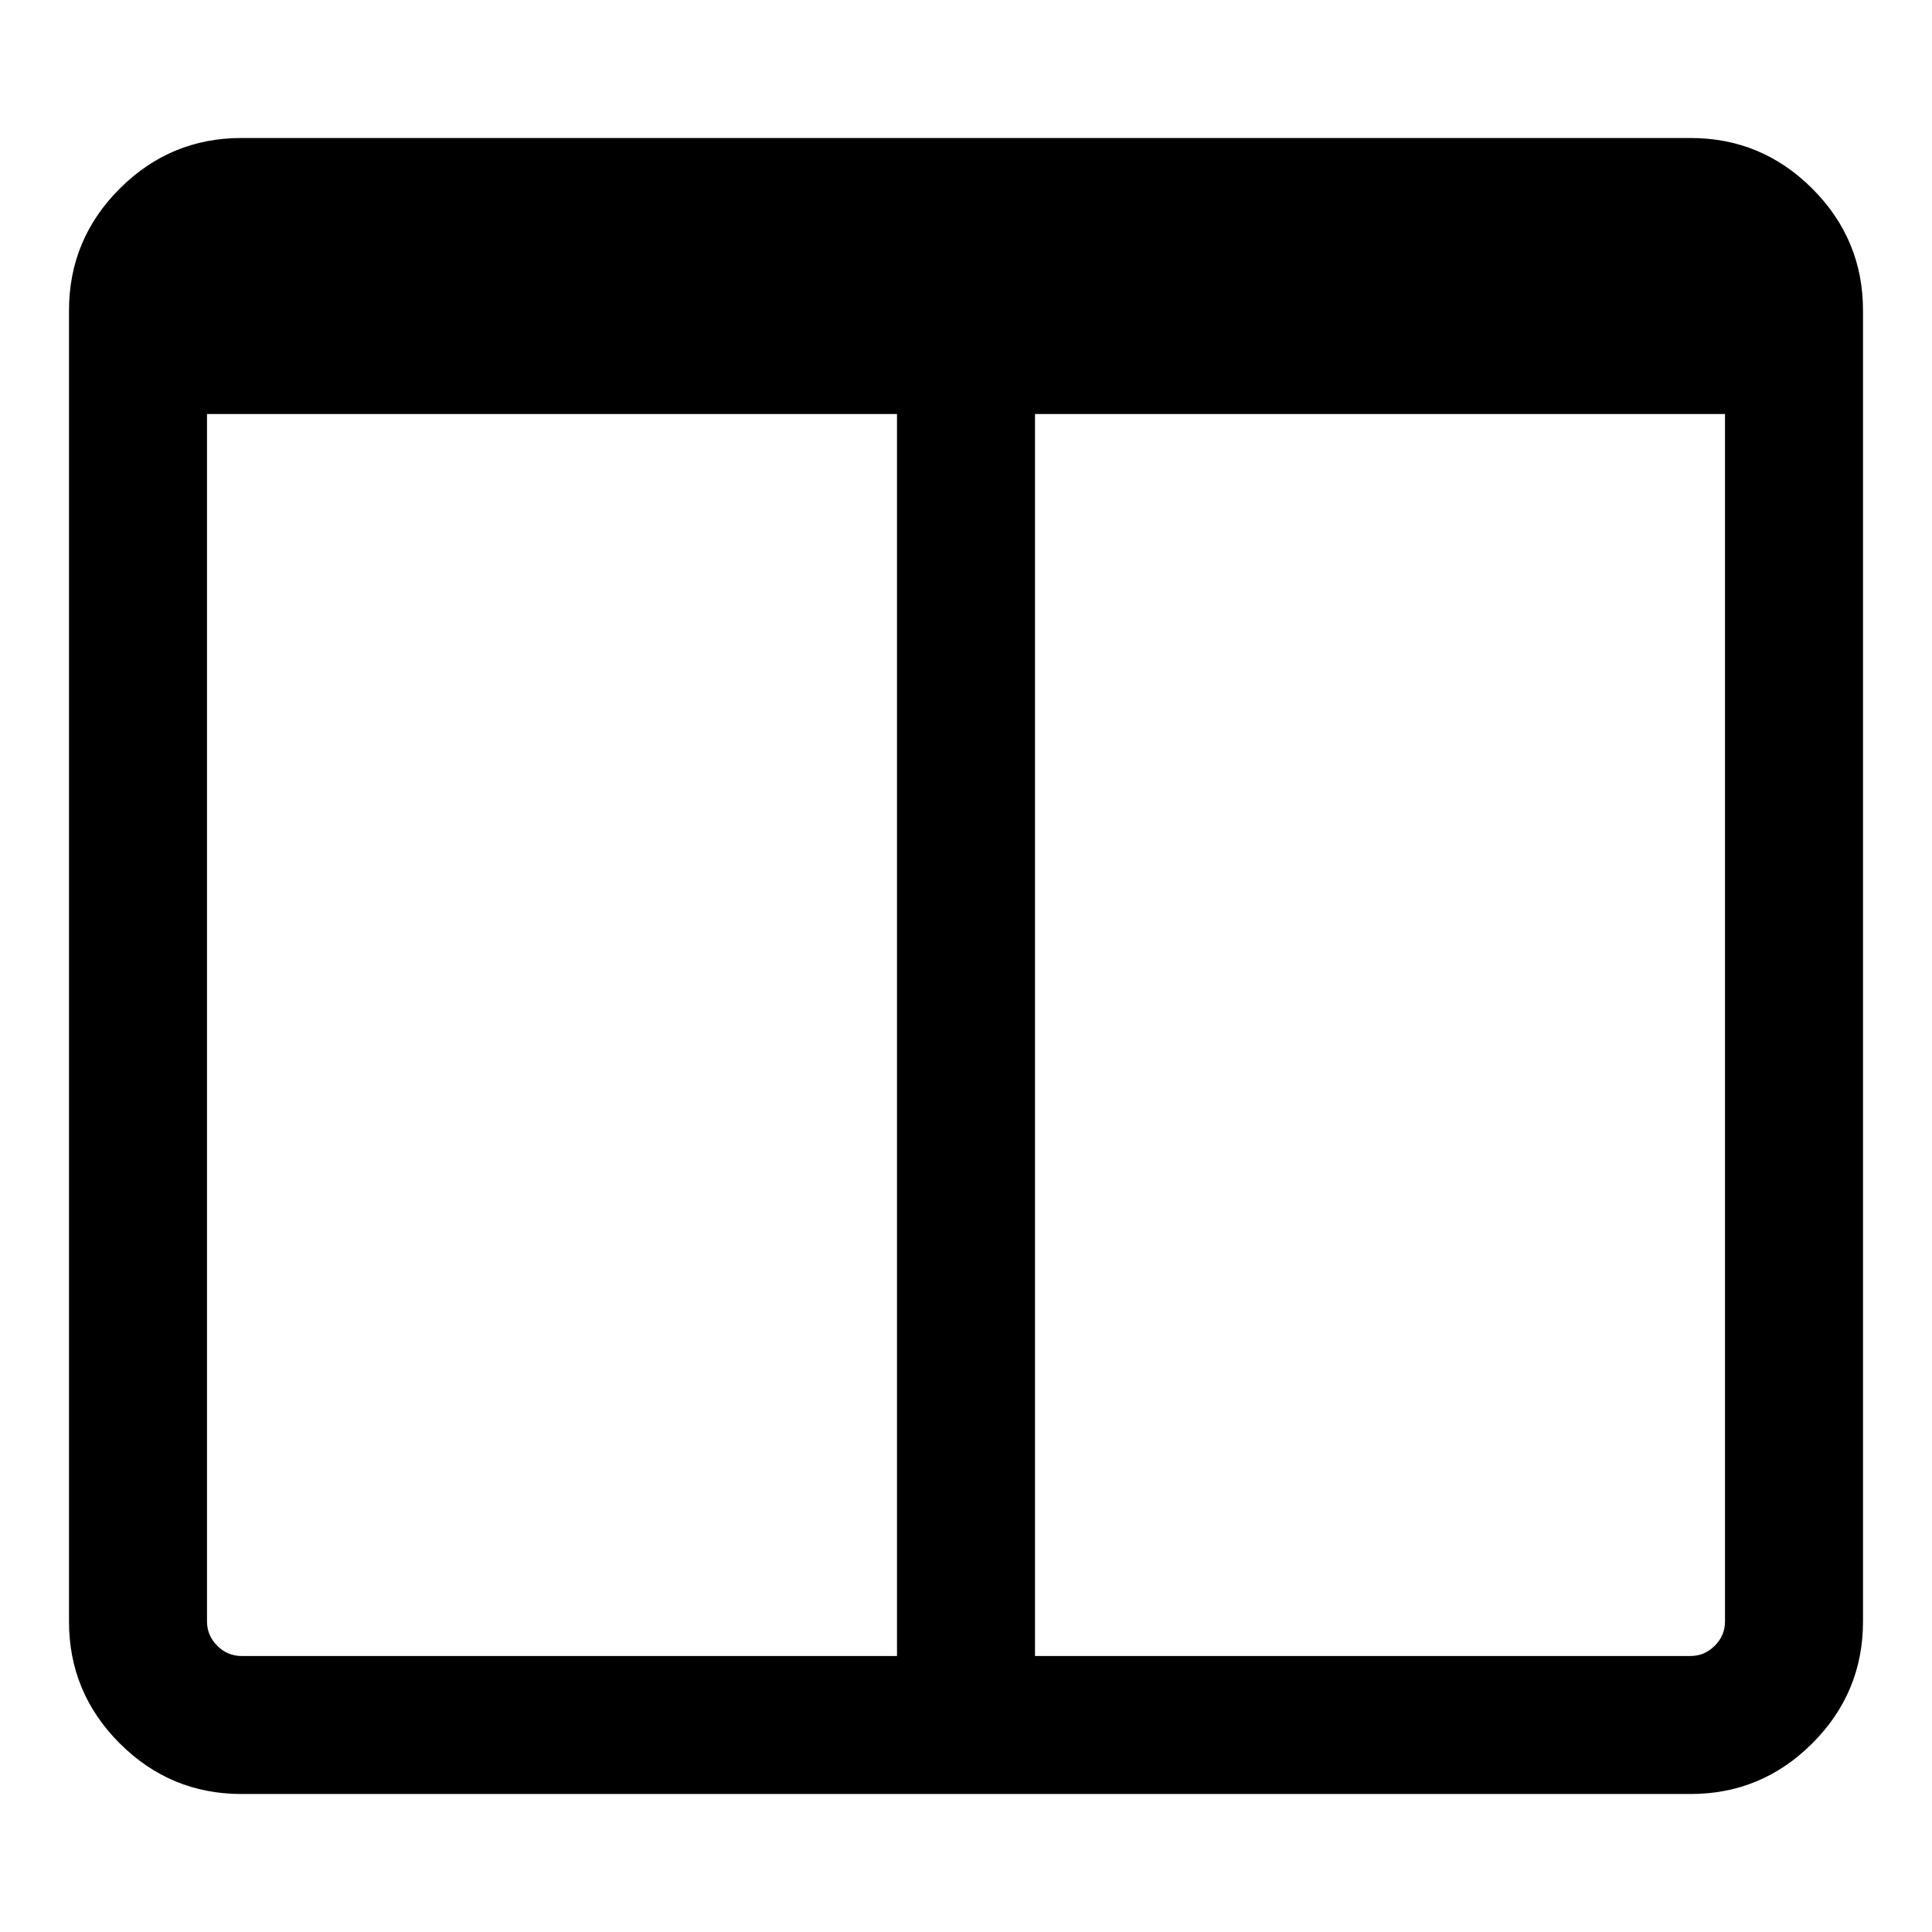
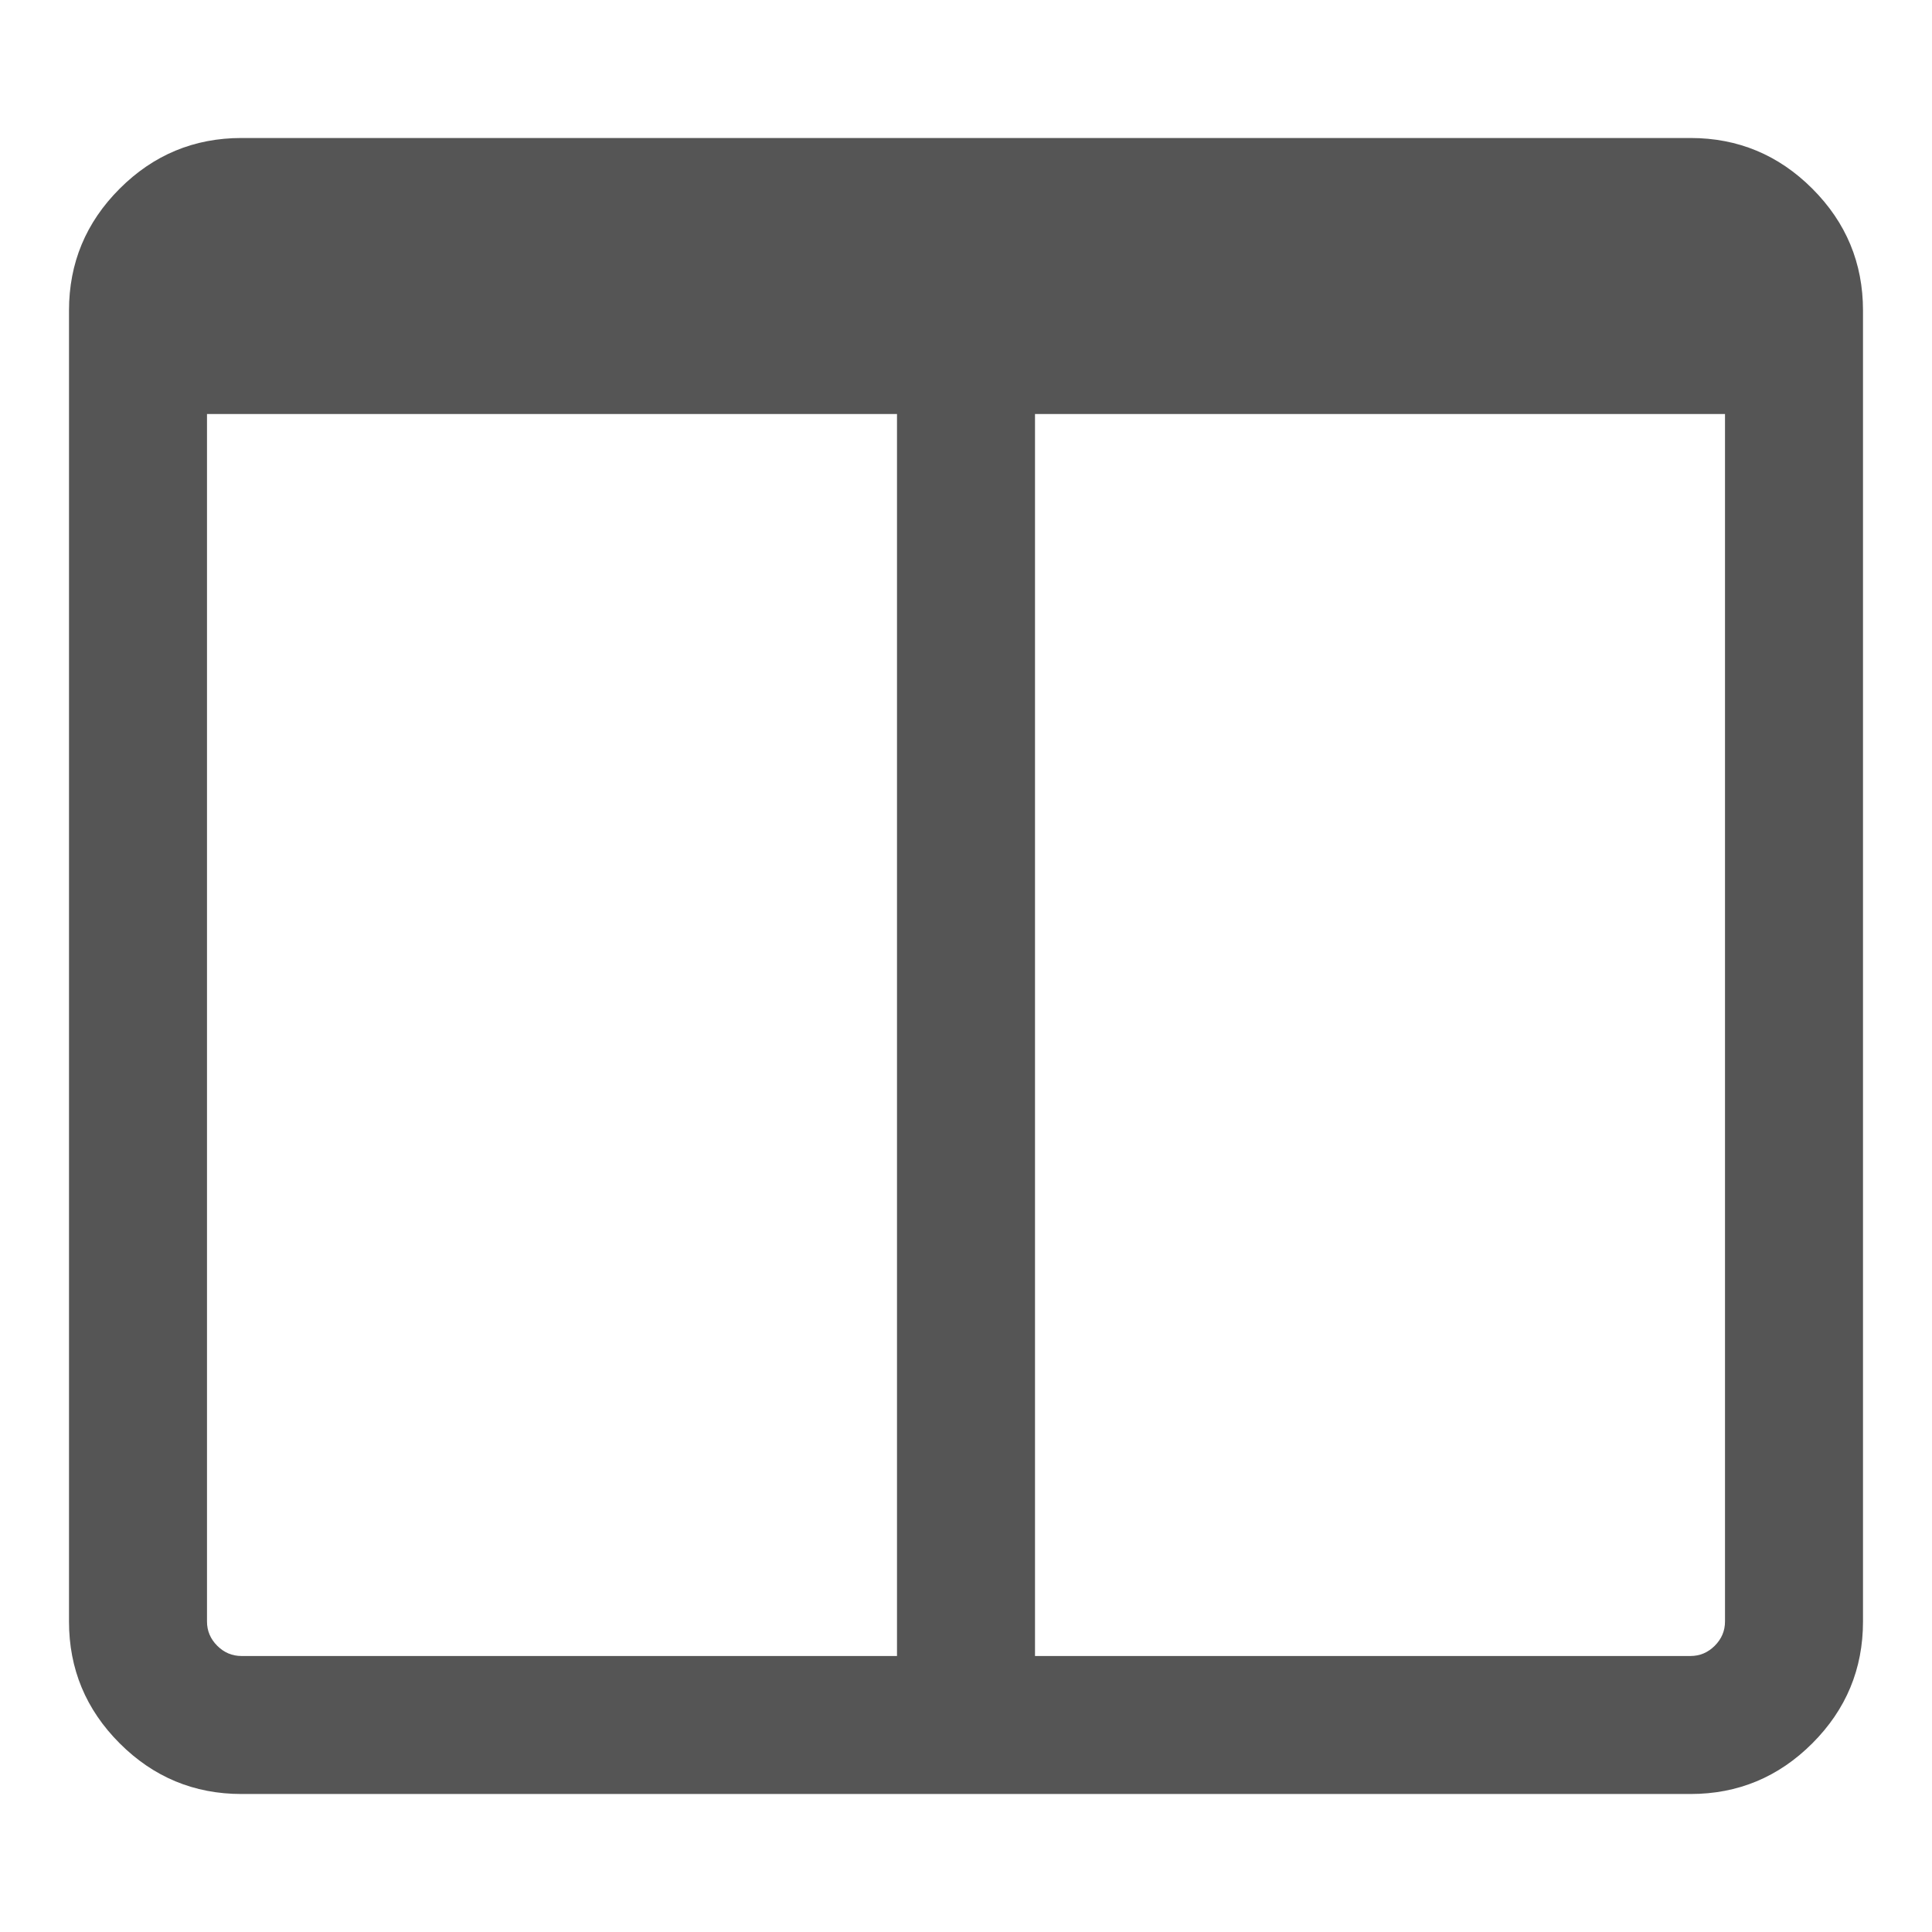
<svg xmlns="http://www.w3.org/2000/svg" width="1792" height="1792" viewBox="0 0 1792 1792">
-   <path d="M224 1536h608v-1152h-640v1120q0 13 9.5 22.5t22.5 9.5zm1376-32v-1120h-640v1152h608q13 0 22.5-9.5t9.5-22.5zm128-1216v1216q0 66-47 113t-113 47h-1344q-66 0-113-47t-47-113v-1216q0-66 47-113t113-47h1344q66 0 113 47t47 113z" />
+   <path d="M224 1536h608v-1152h-640v1120q0 13 9.5 22.5t22.5 9.5zm1376-32v-1120h-640v1152h608q13 0 22.5-9.5t9.5-22.5zm128-1216v1216q0 66-47 113t-113 47h-1344q-66 0-113-47t-47-113v-1216q0-66 47-113t113-47h1344q66 0 113 47t47 113z" fill="#555" />
</svg>
